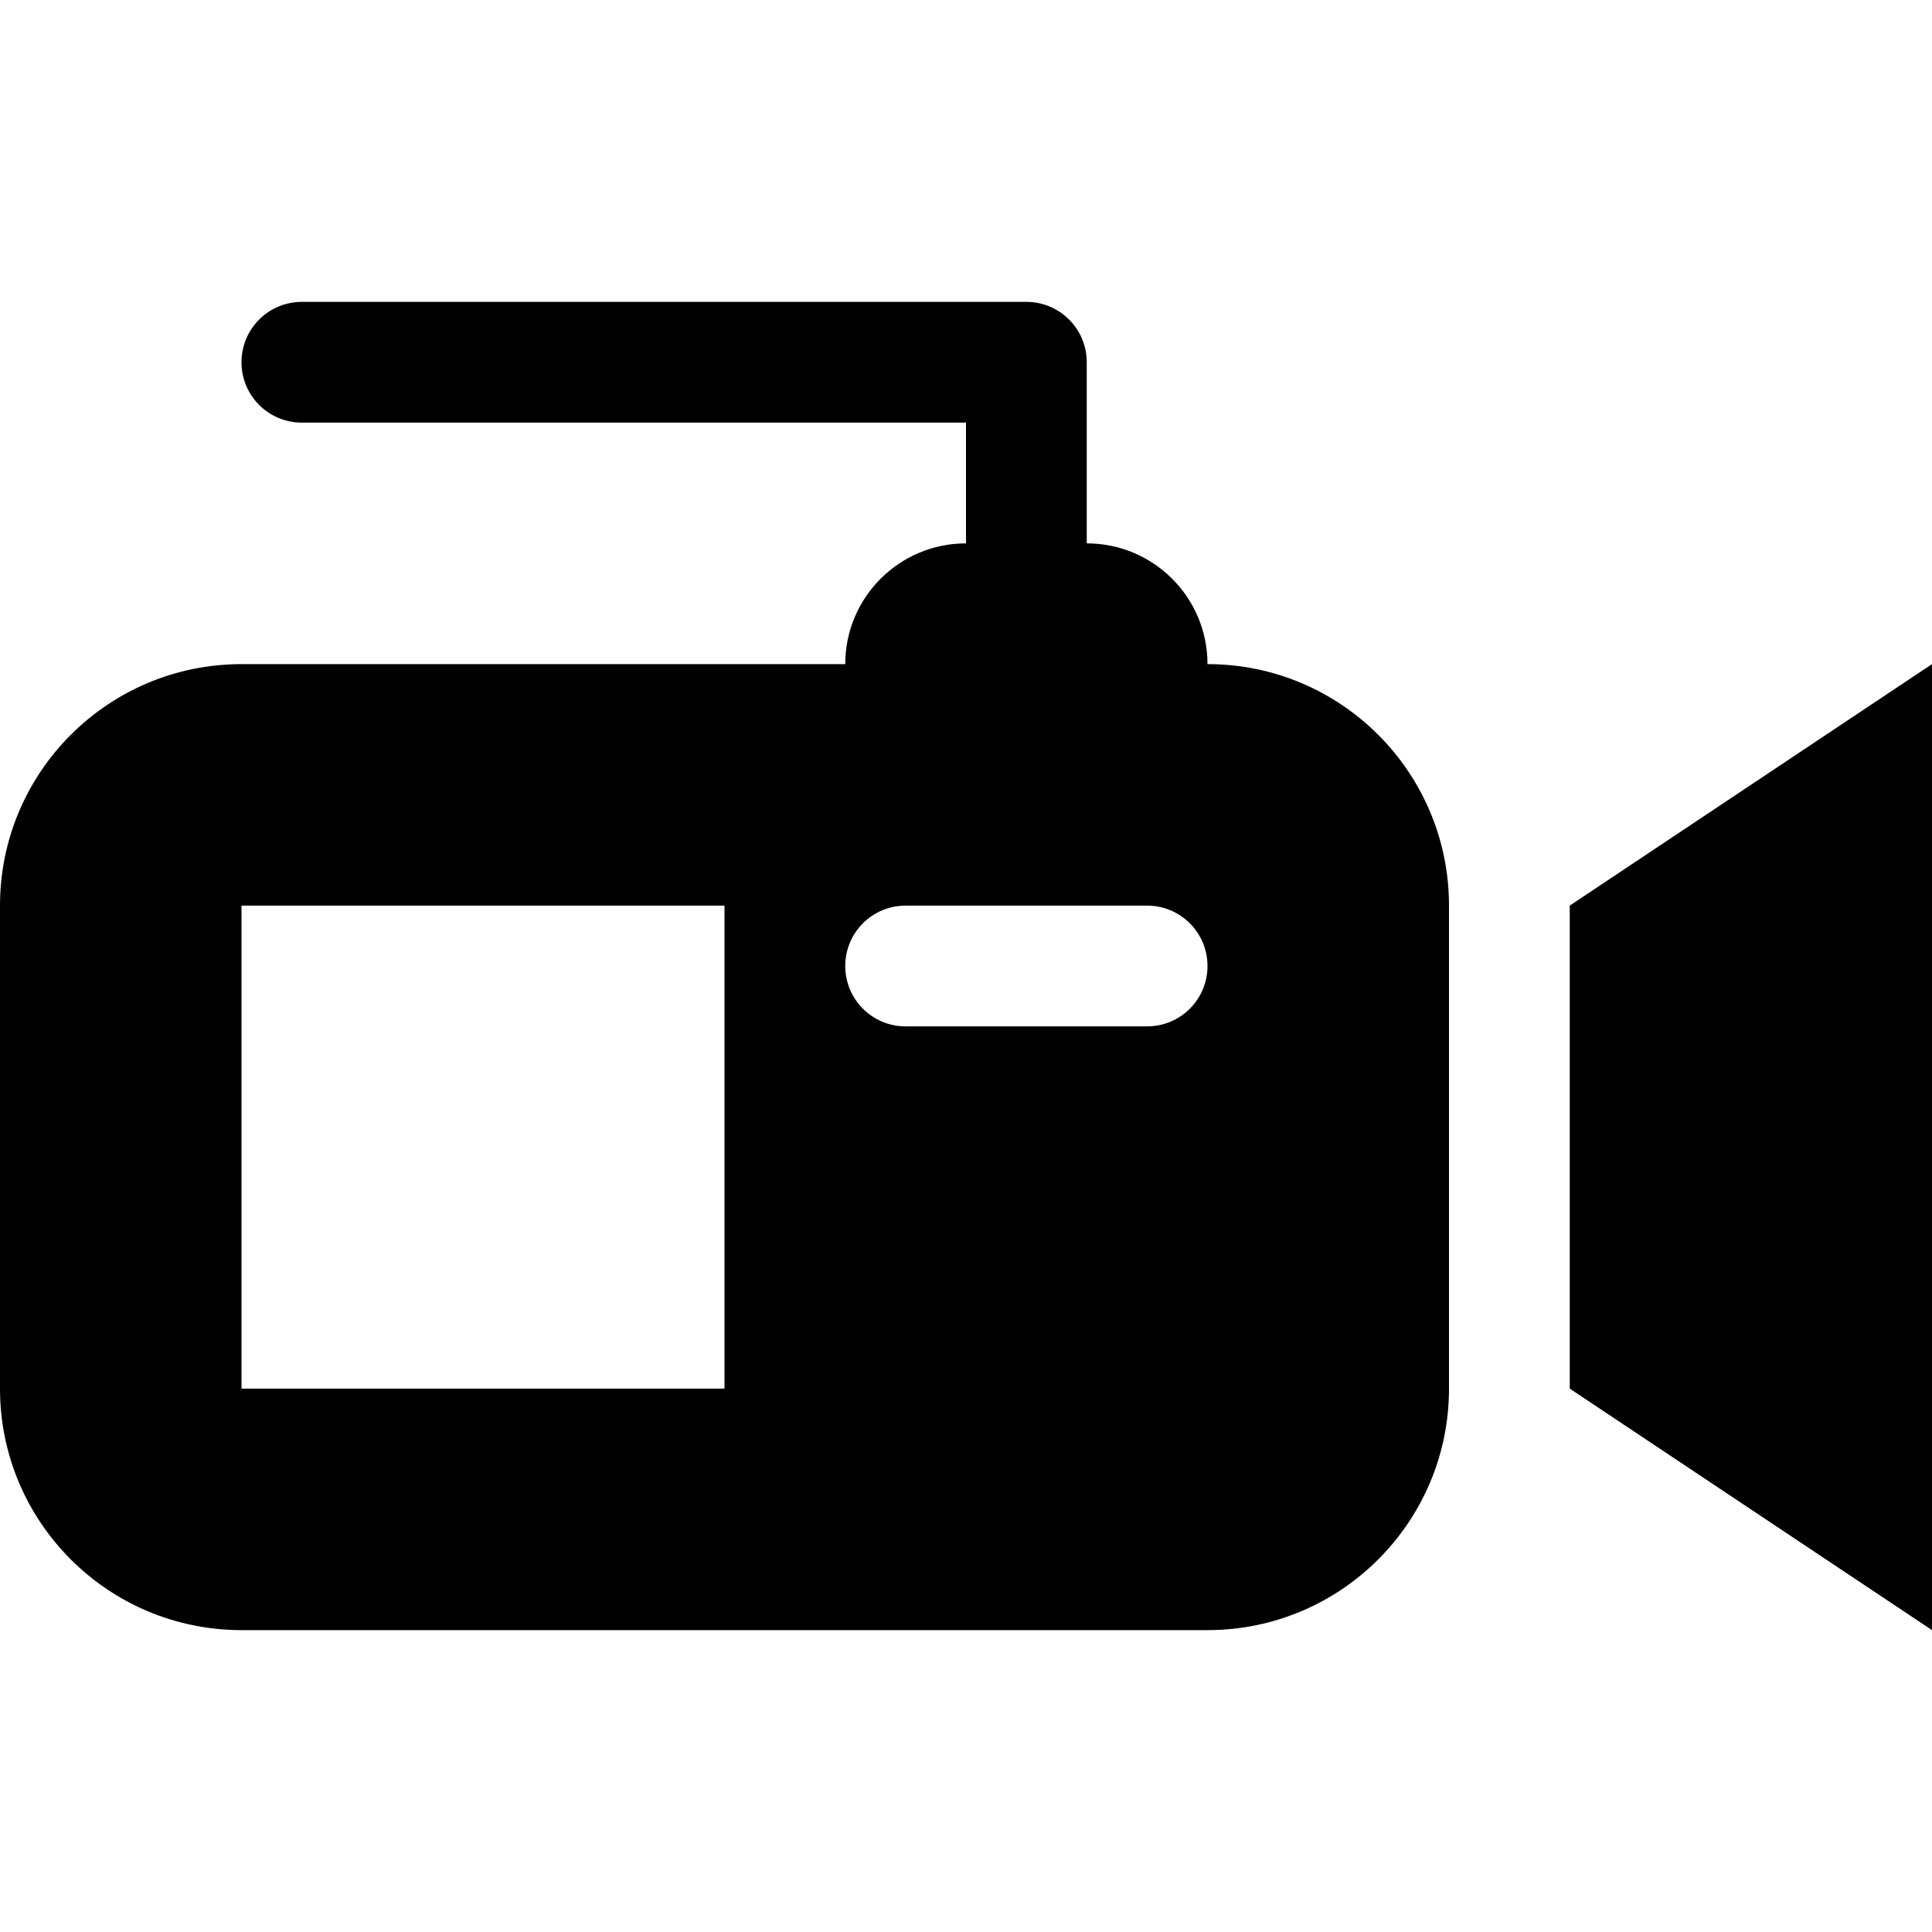
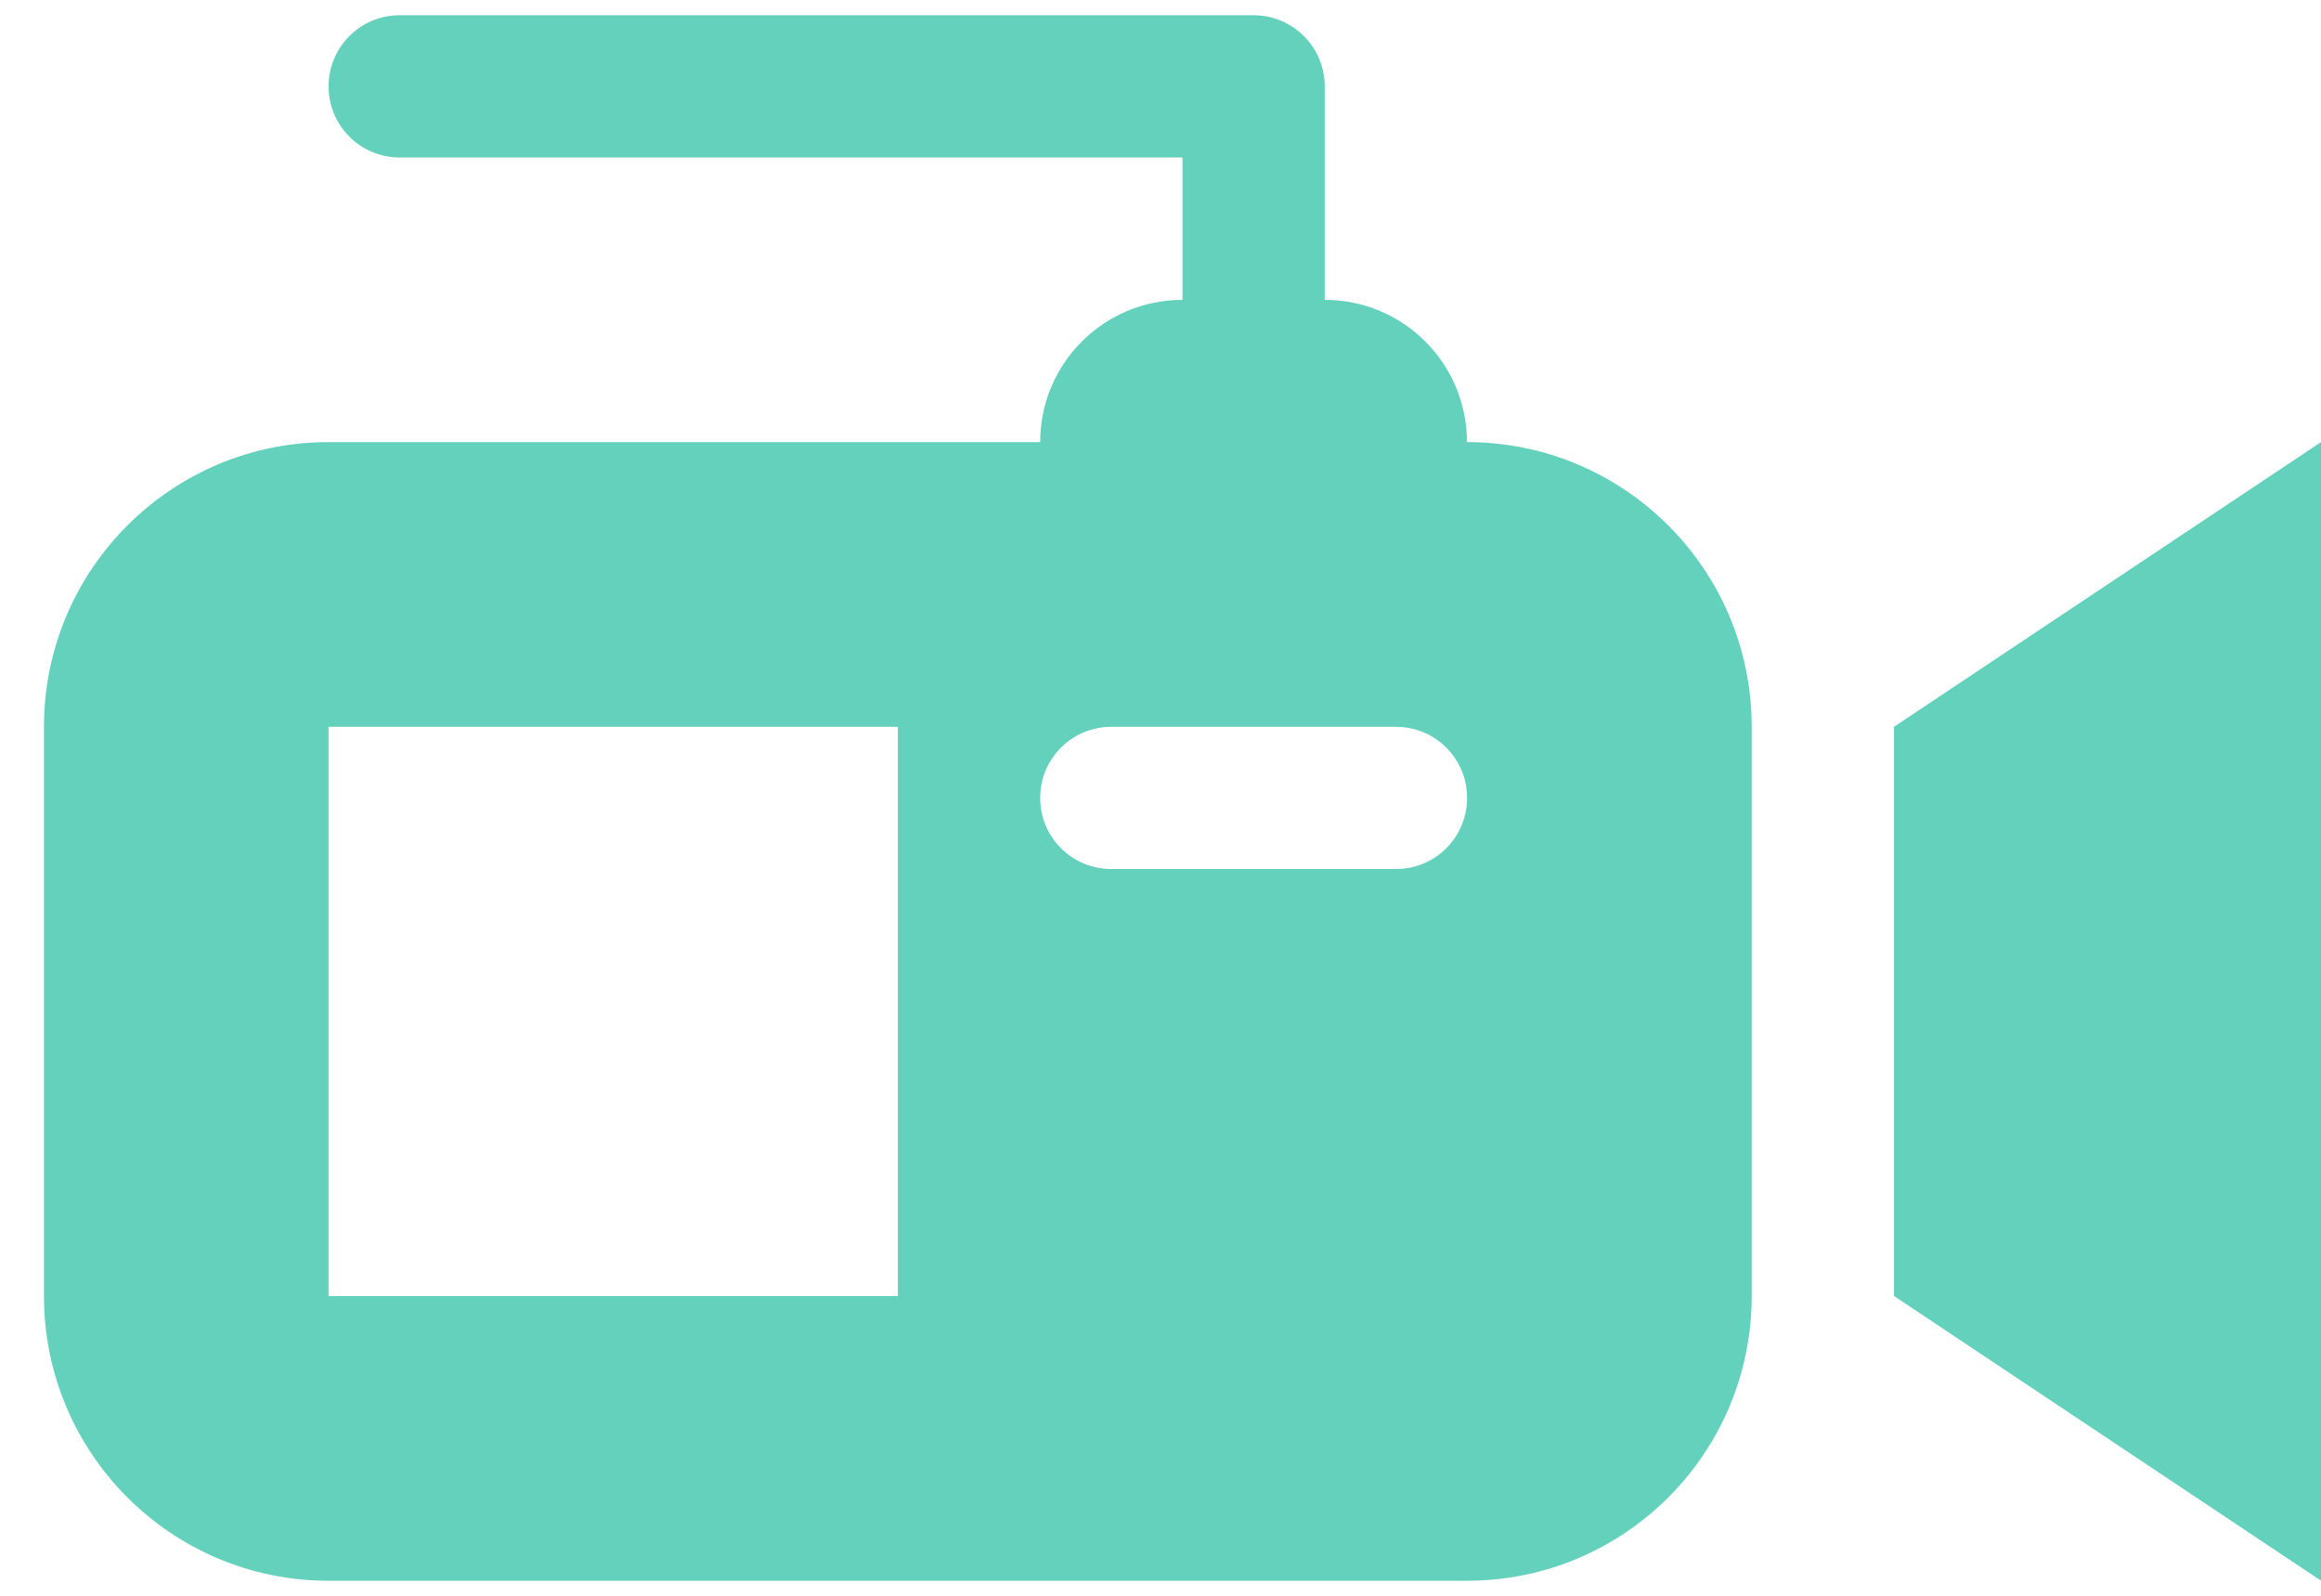
- <svg xmlns="http://www.w3.org/2000/svg" version="1.1" id="Layer_1" x="0px" y="0px" width="32px" height="32px" viewBox="0 0 32 32" enable-background="new 0 0 32 32" xml:space="preserve">
+ <svg xmlns="http://www.w3.org/2000/svg" version="1.1" id="Layer_1" x="0px" y="0px" width="32px" height="22px" viewBox="-420.5 297.5 32 22" enable-background="new -420.5 297.5 32 22" xml:space="preserve">
  <g transform="translate(0 192)">
-     <path d="M26-177l6-4v16l-6-4V-177z M24-177v8c0,2.209-1.791,4-4,4H4c-2.209,0-4-1.791-4-4v-8c0-2.209,1.791-4,4-4h10 c0-1.105,0.895-2,2-2v-2H5c-0.553,0-1-0.447-1-1s0.447-1,1-1h12c0.553,0,1,0.447,1,1v3c1.105,0,2,0.895,2,2 C22.209-181,24-179.209,24-177z M12-177H4v8h8V-177z M20-176c0-0.553-0.447-1-1-1h-4c-0.553,0-1,0.447-1,1s0.447,1,1,1h4 C19.553-175,20-175.447,20-176z" />
+     <path fill="#63D1BB" d="M-394.387,115.52l5.887-3.925v15.697l-5.887-3.925V115.52z M-396.349,115.52v7.848   c0,2.168-1.757,3.925-3.924,3.925h-15.697c-2.167,0-3.924-1.757-3.924-3.925v-7.848c0-2.167,1.757-3.925,3.924-3.925h9.811   c0-1.084,0.878-1.961,1.962-1.961v-1.963h-10.792c-0.542,0-0.981-0.438-0.981-0.981c0-0.541,0.439-0.98,0.981-0.98h11.772   c0.542,0,0.981,0.439,0.981,0.98v2.944c1.084,0,1.961,0.877,1.961,1.961C-398.105,111.595-396.349,113.353-396.349,115.52z    M-408.121,115.52h-7.849v7.848h7.849V115.52z M-400.273,116.5c0-0.542-0.438-0.98-0.981-0.98h-3.924   c-0.542,0-0.981,0.438-0.981,0.98c0,0.543,0.438,0.981,0.981,0.981h3.924C-400.711,117.481-400.273,117.043-400.273,116.5z" />
  </g>
</svg>
